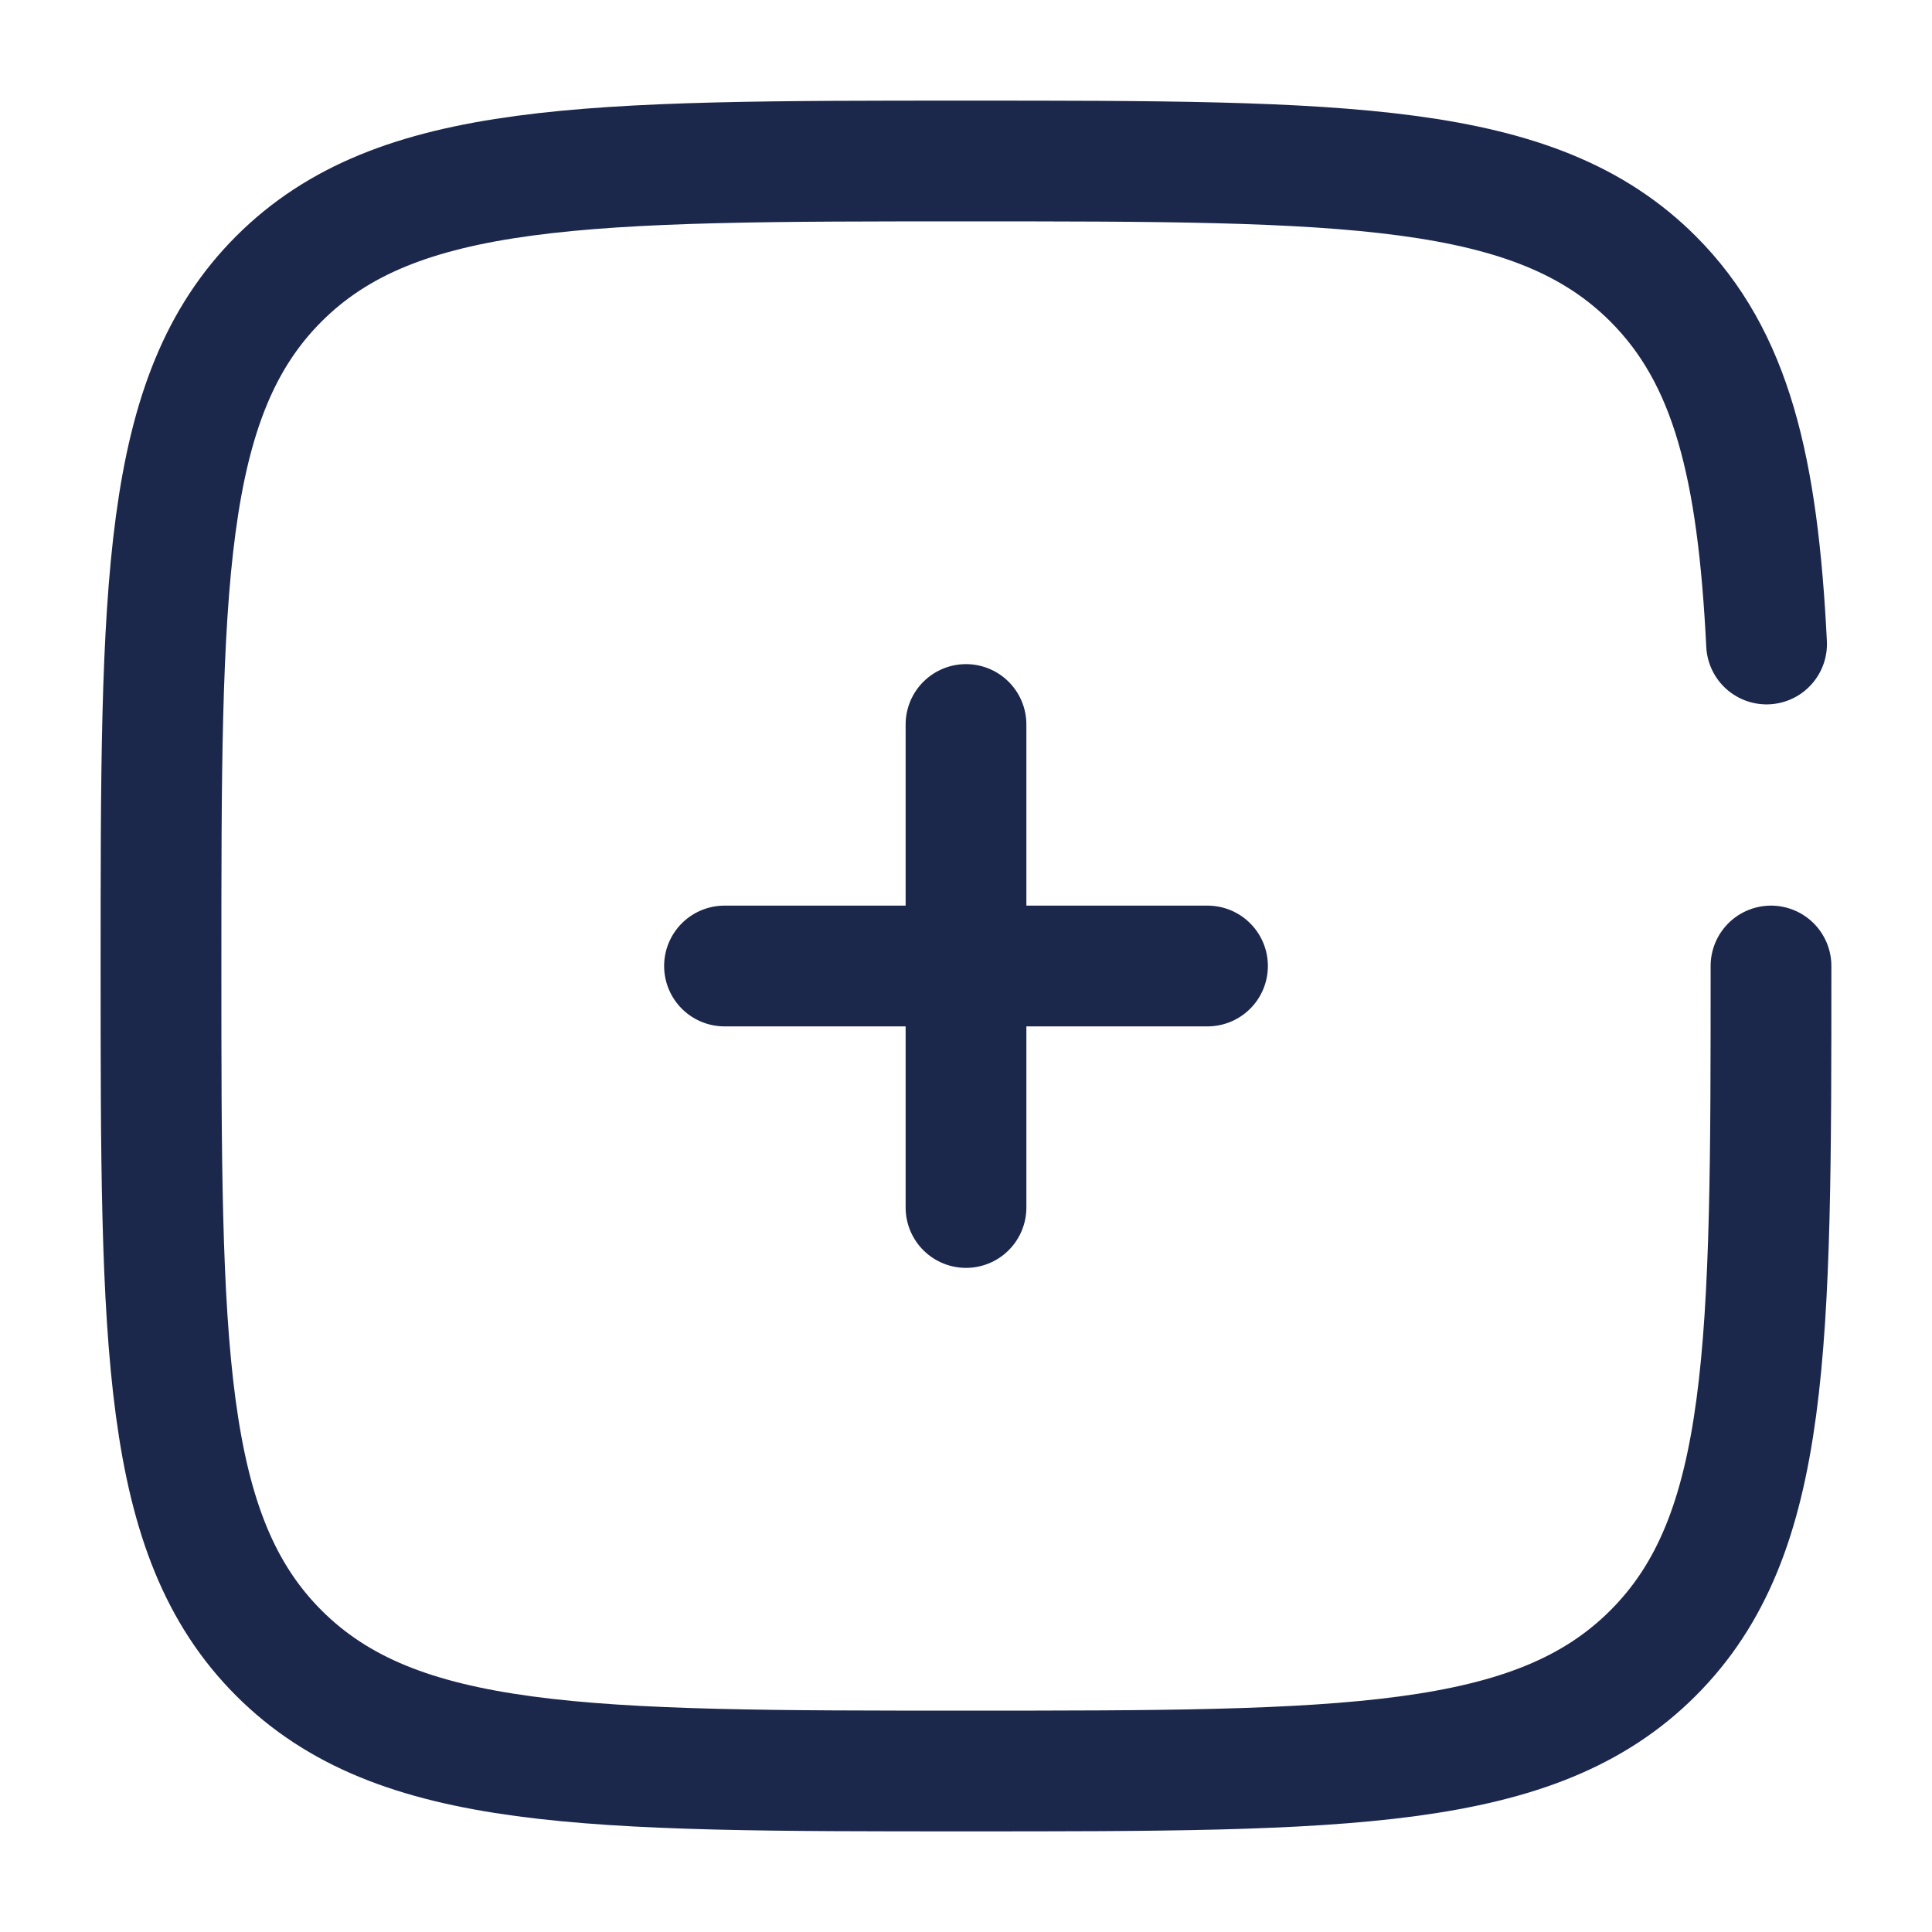
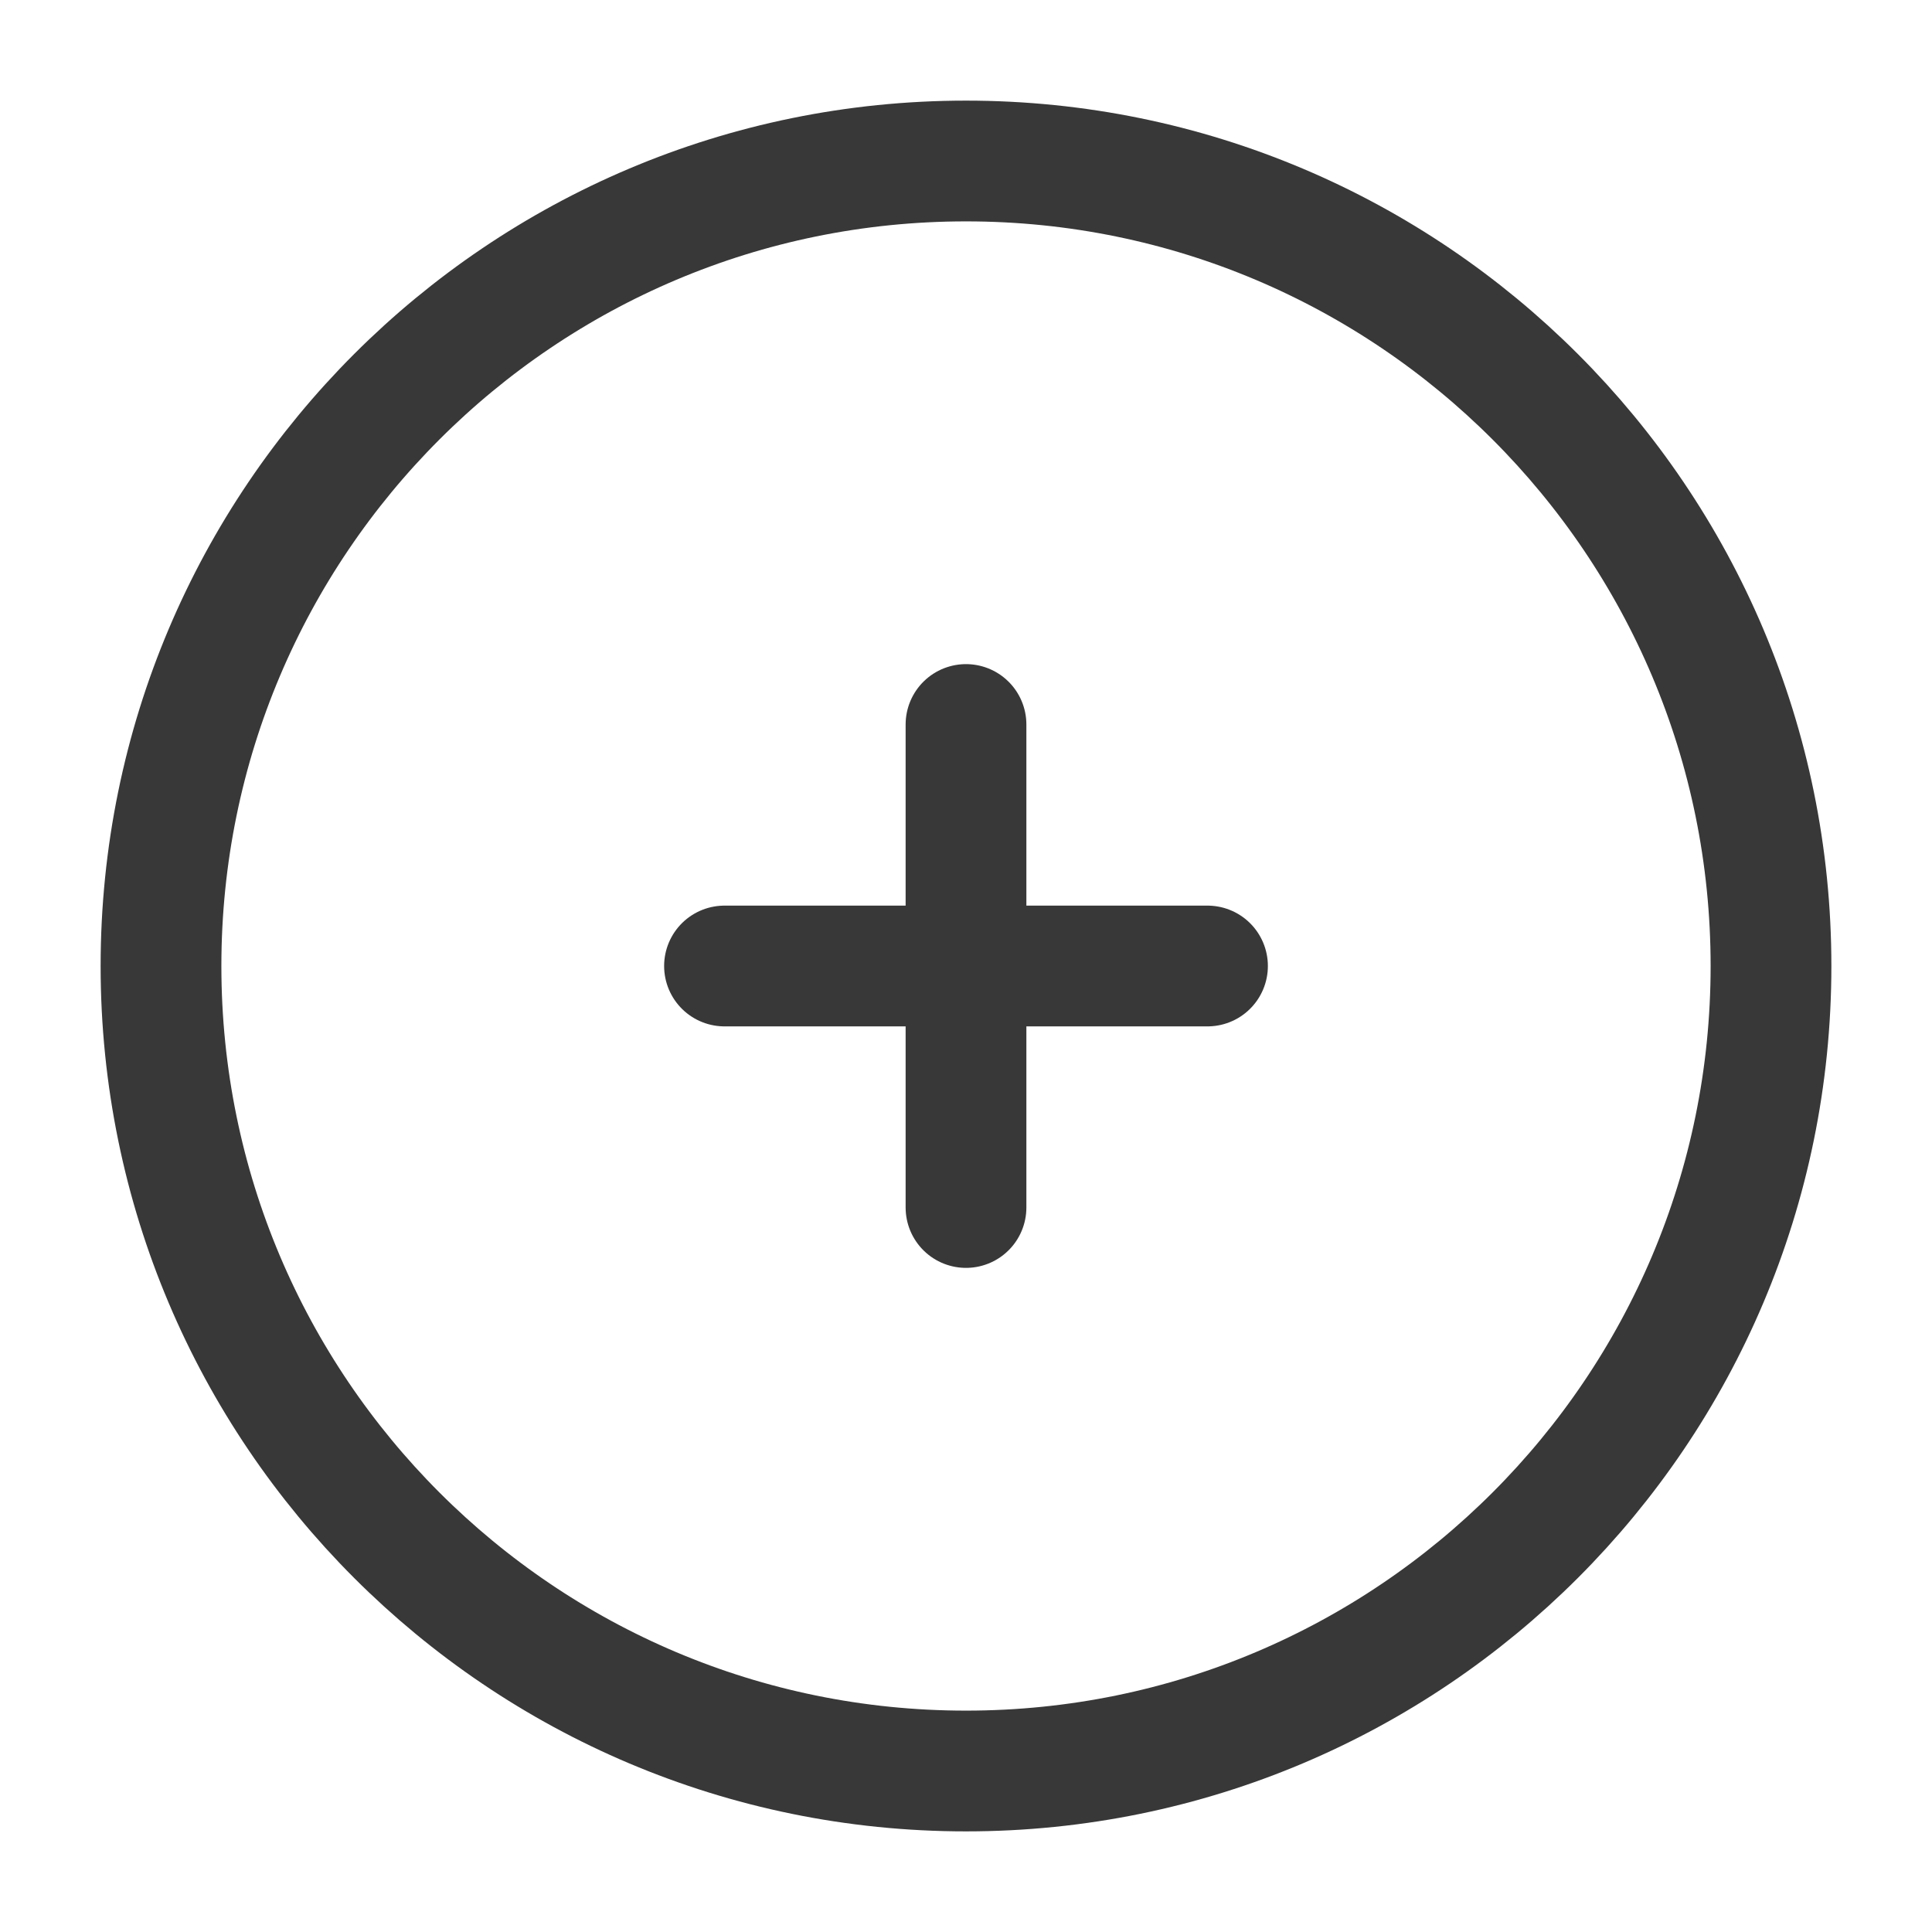
<svg xmlns="http://www.w3.org/2000/svg" width="800px" height="800px" viewBox="0 0 24 24" fill="none">
-   <path d="M15 12L12 12M12 12L9 12M12 12L12 9M12 12L12 15" stroke="#1C274C" stroke-width="1.5" stroke-linecap="round" />
-   <path d="M22 12C22 16.714 22 19.071 20.535 20.535C19.071 22 16.714 22 12 22C7.286 22 4.929 22 3.464 20.535C2 19.071 2 16.714 2 12C2 7.286 2 4.929 3.464 3.464C4.929 2 7.286 2 12 2C16.714 2 19.071 2 20.535 3.464C21.509 4.438 21.836 5.807 21.945 8" stroke="#1C274C" stroke-width="1.5" stroke-linecap="round" />
+   <g id="SVGRepo_bgCarrier" stroke-width="0" />
+   <g id="SVGRepo_tracerCarrier" stroke-linecap="round" stroke-linejoin="round" />
+   <g id="SVGRepo_iconCarrier">
+     <circle cx="12" cy="12" r="10" stroke="#383838" stroke-width="1.5" />
+     <path d="M15 12L12 12M12 12L9 12M12 12L12 9M12 12L12 15" stroke="#383838" stroke-width="1.5" stroke-linecap="round" />
+   </g>
</svg>
